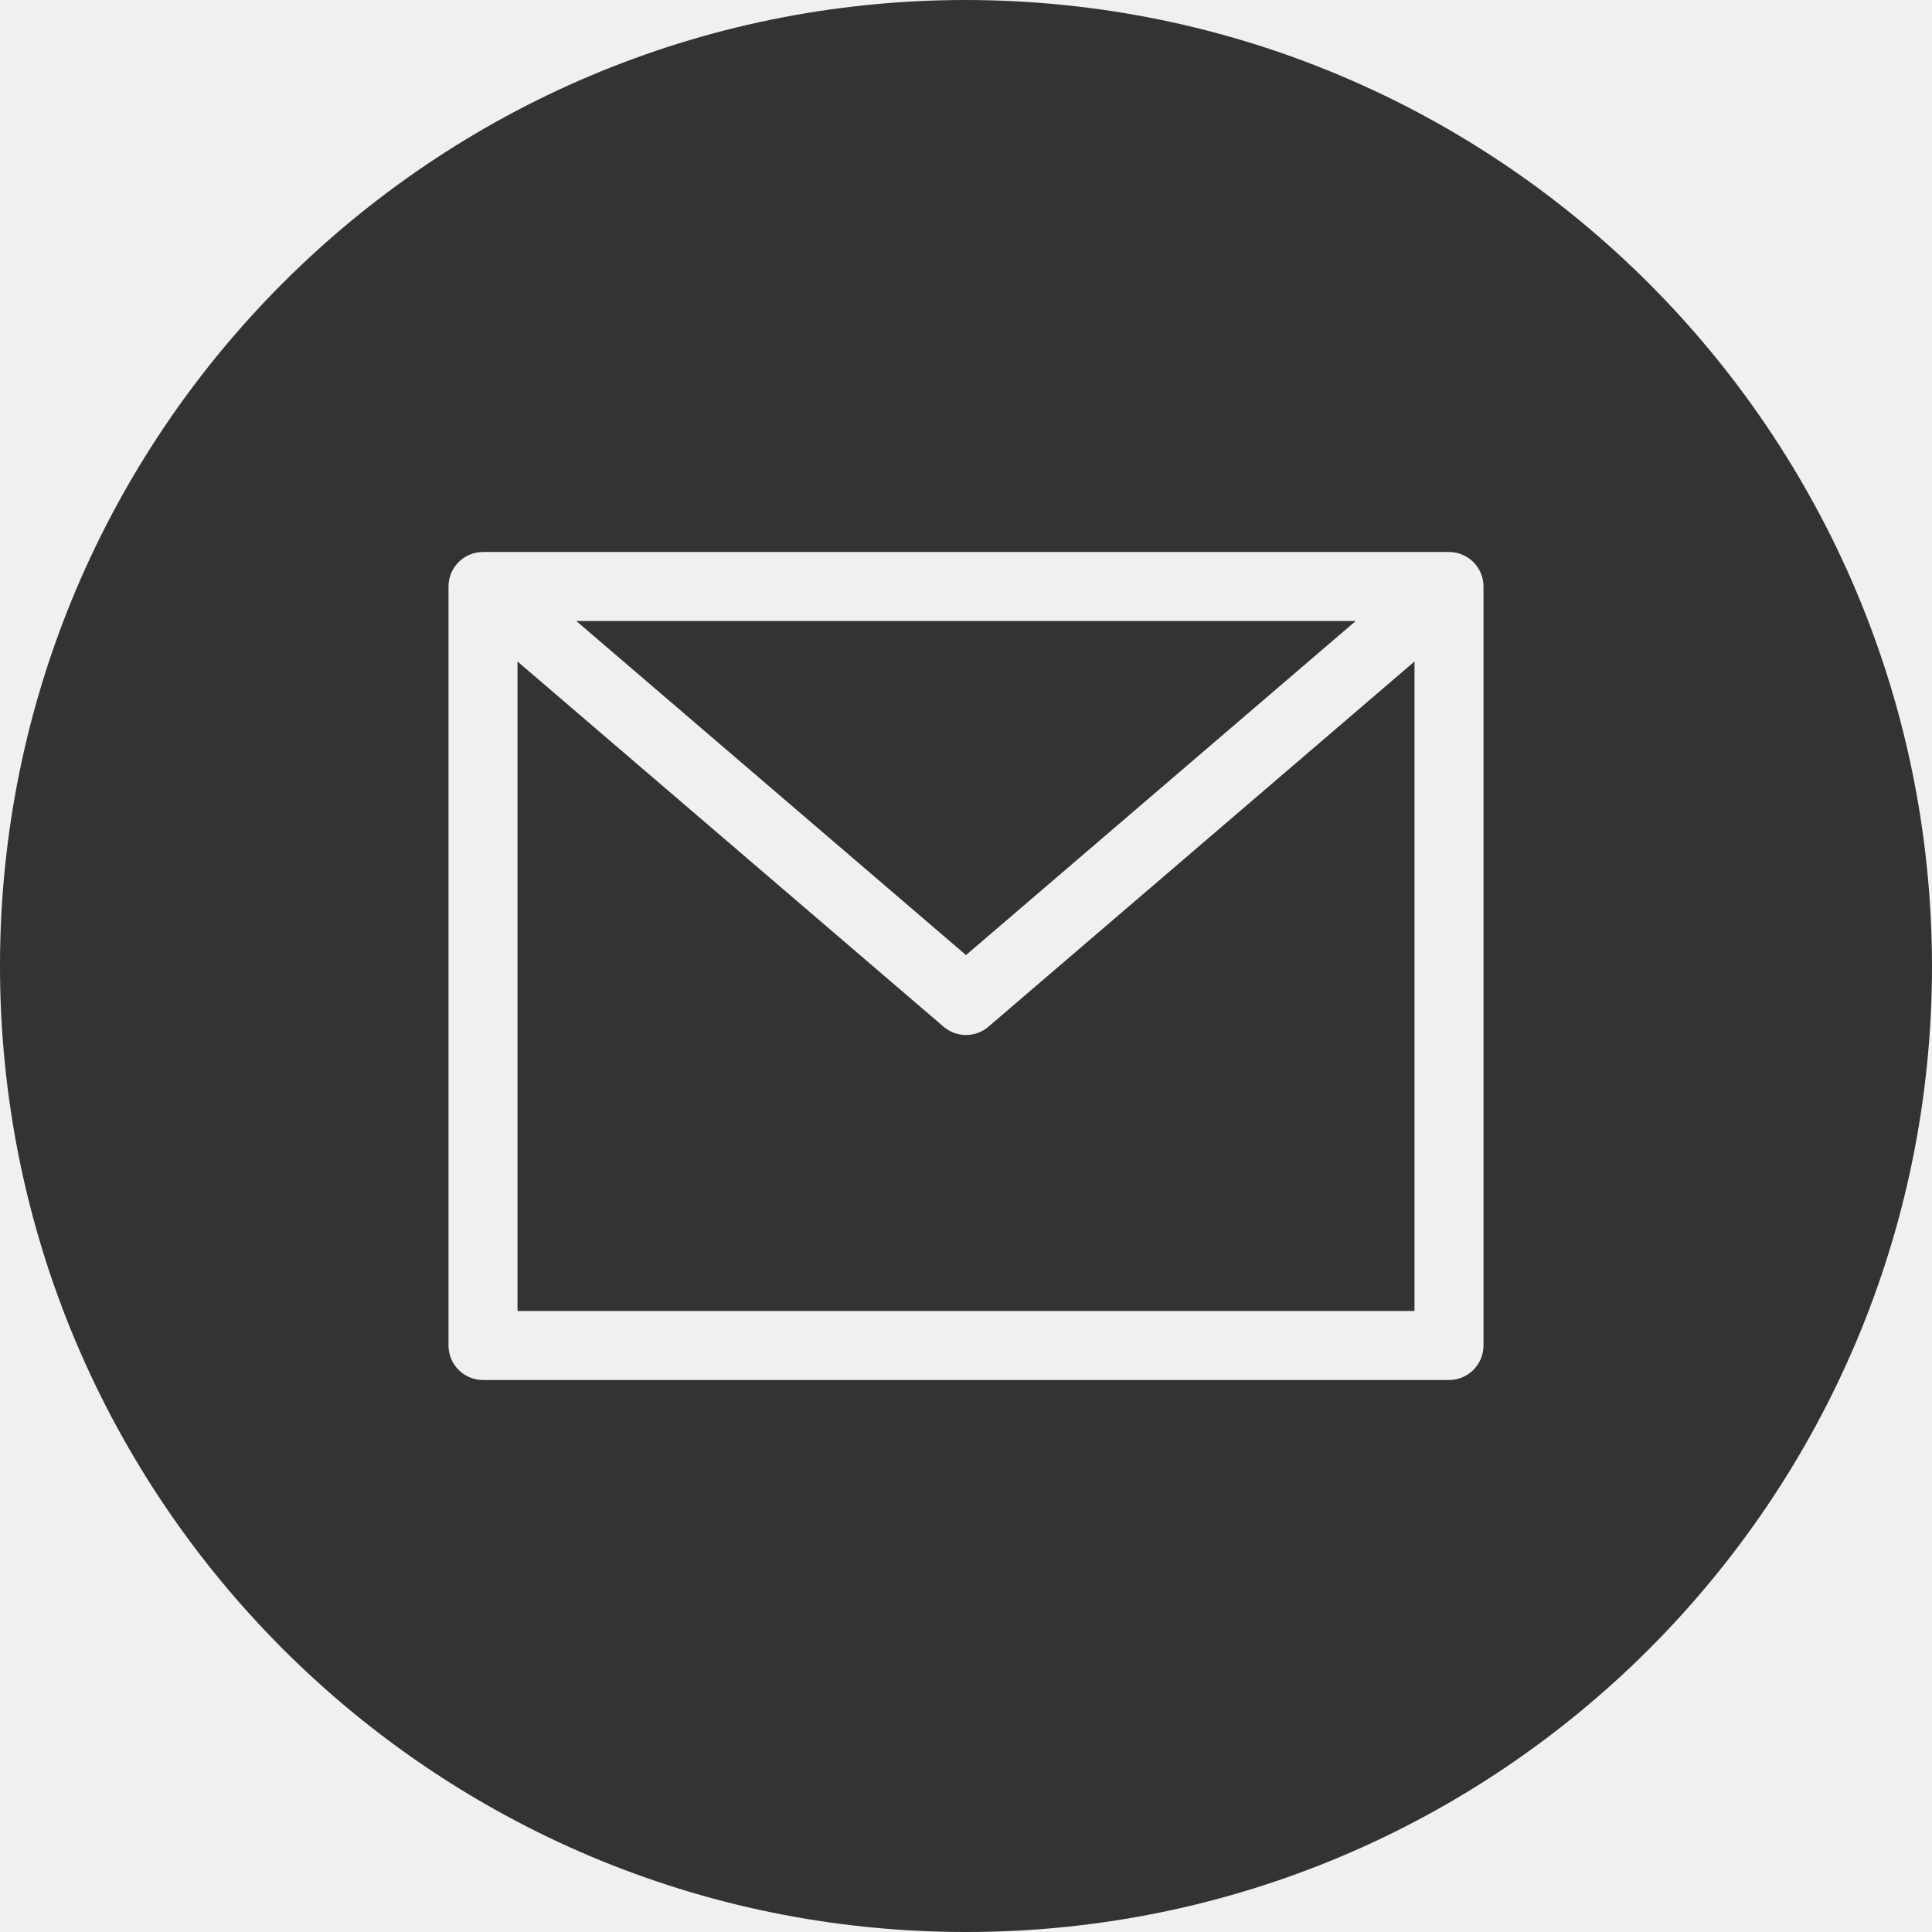
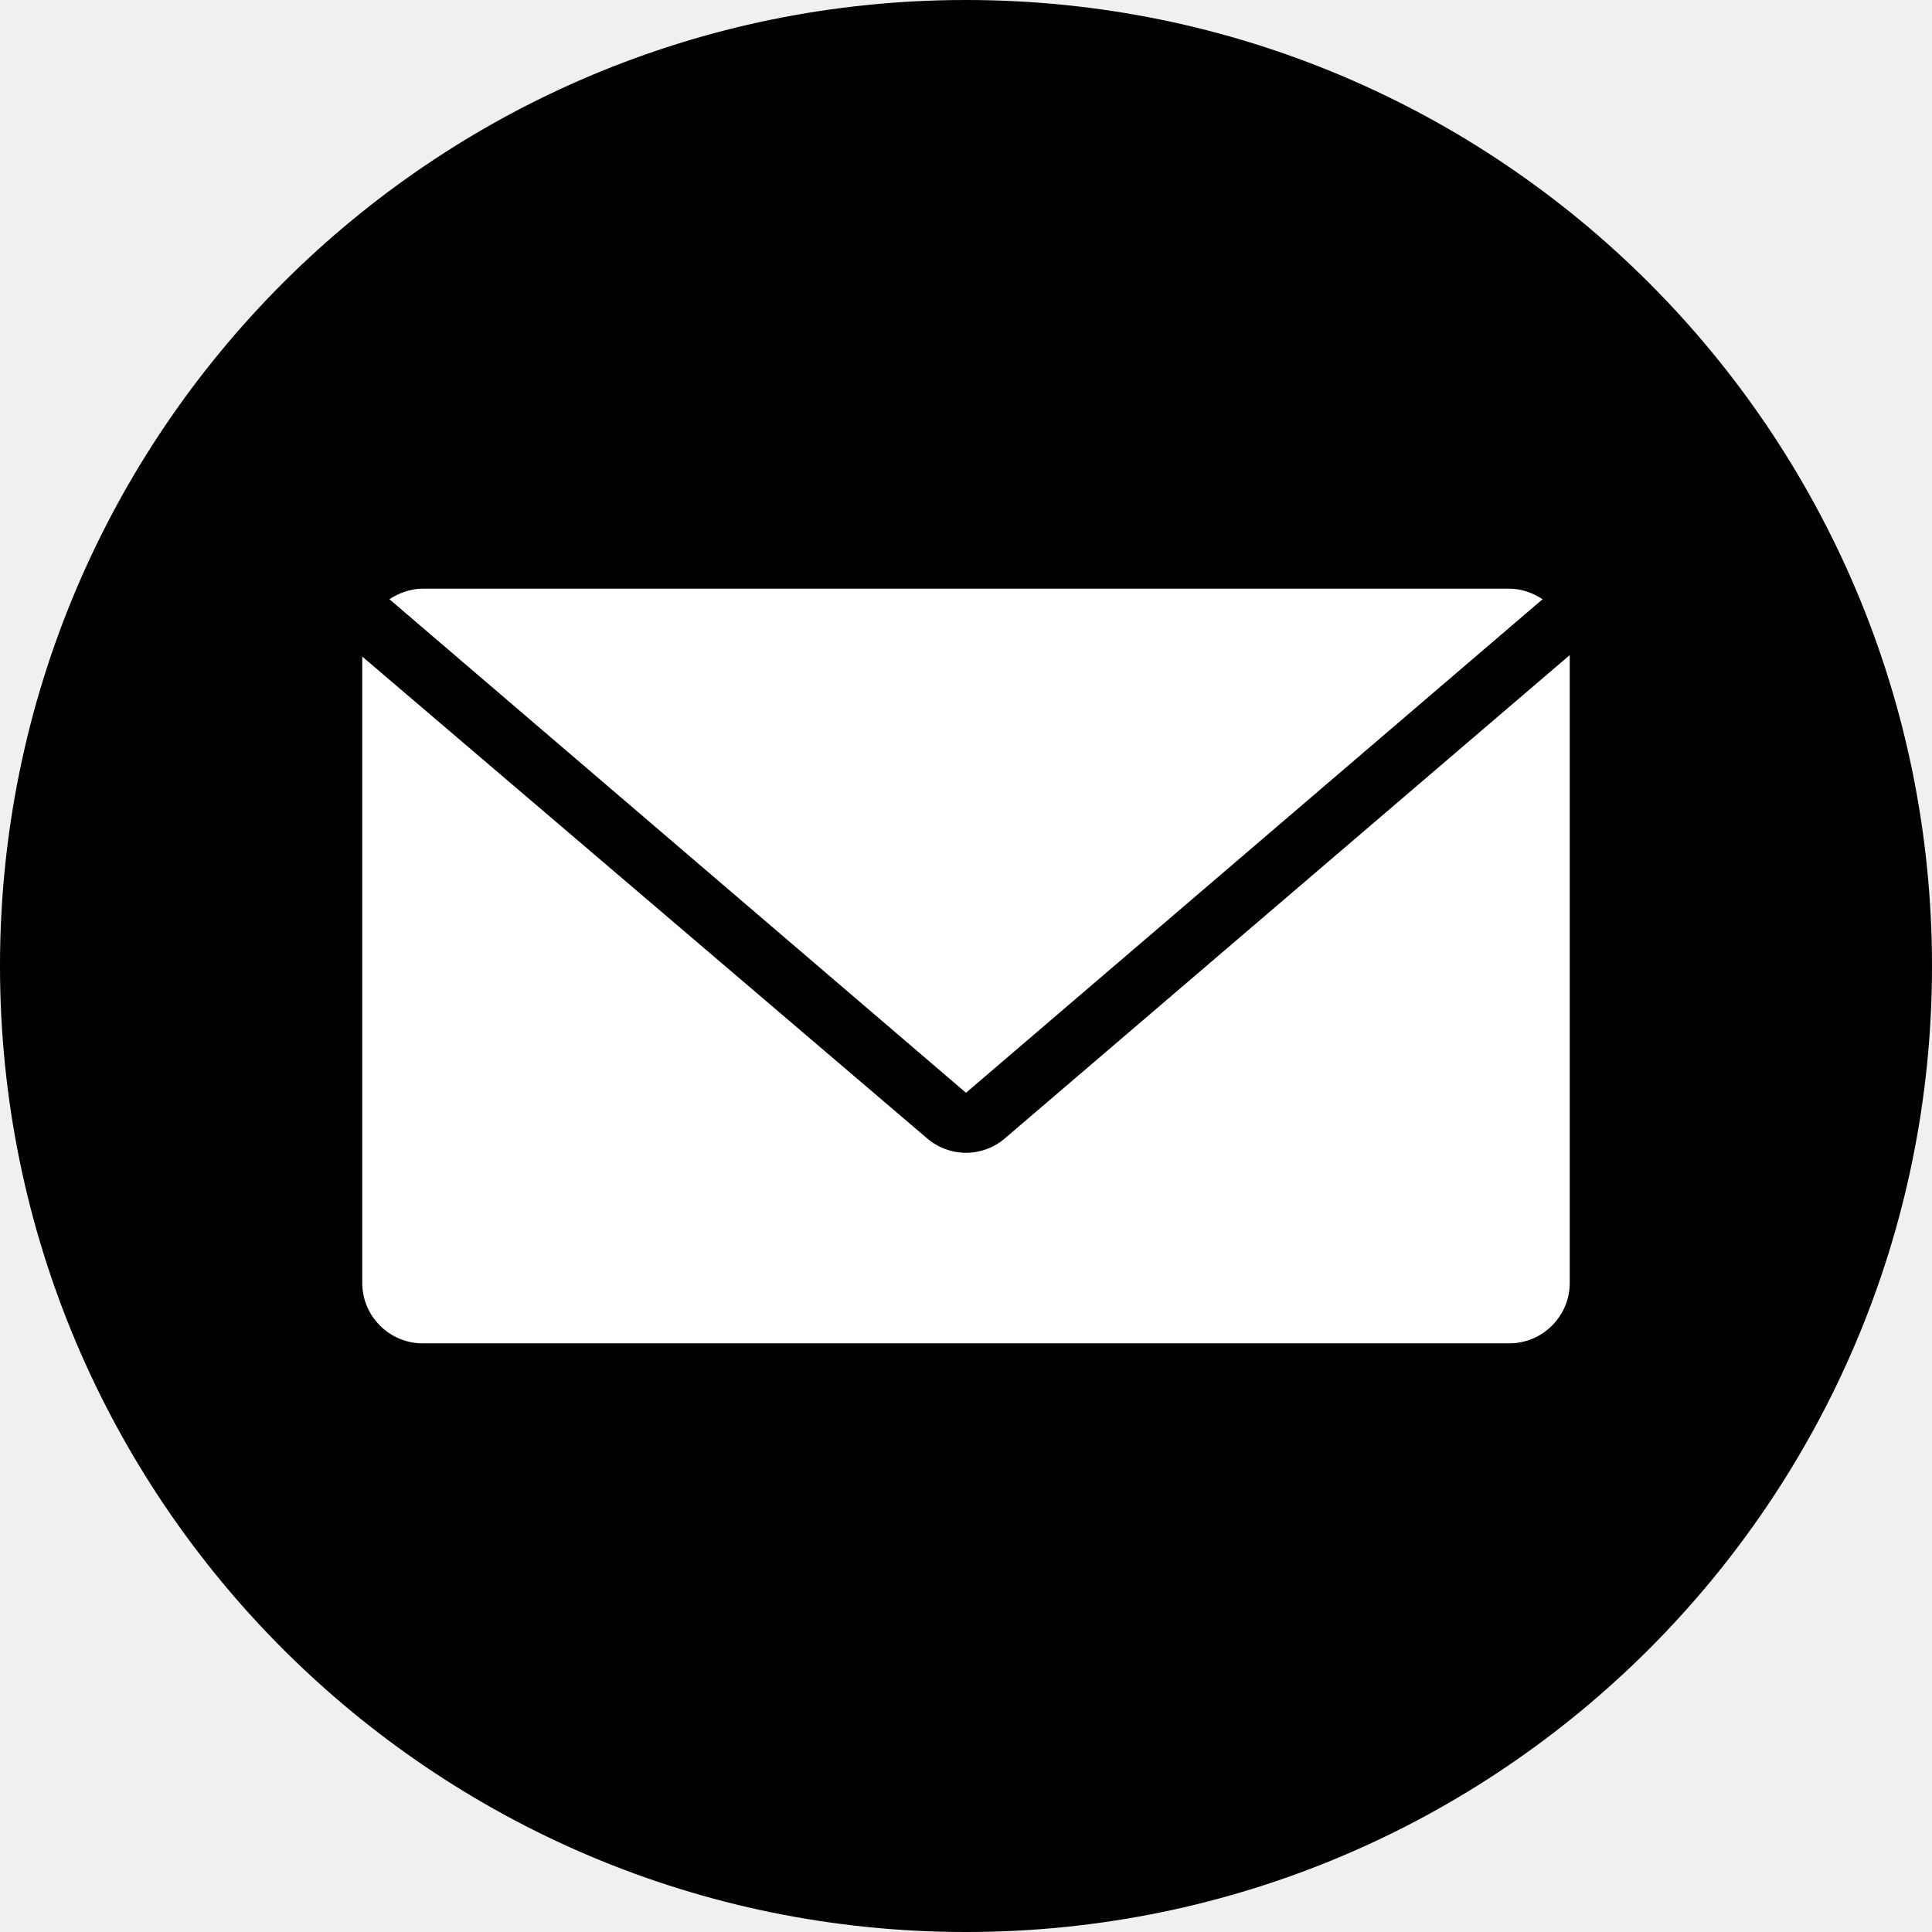
- <svg xmlns="http://www.w3.org/2000/svg" fill="#333" height="448pt" viewBox="0 0 448 448" width="448pt">
-   <path d="m314.375 144h-180.75l90.375 77.465zm0 0" />
-   <path d="m224 240c-1.91 0-3.758-.684-5.207-1.93l-98.793-84.68v150.609h208v-150.609l-98.793 84.68c-1.449 1.246-3.297 1.93-5.207 1.93zm0 0" />
-   <path d="m224 0c-123.711 0-224 100.289-224 224s100.289 224 224 224 224-100.289 224-224c-.141-123.652-100.348-223.859-224-224zm120 312c0 4.418-3.582 8-8 8h-224c-4.418 0-8-3.582-8-8v-176c0-4.418 3.582-8 8-8h224c4.418 0 8 3.582 8 8zm0 0" />
+ <svg xmlns="http://www.w3.org/2000/svg" id="Layer_1" style="enable-background:new 0 0 128 128;" version="1.1" viewBox="0 0 128 128" xml:space="preserve">
+   <style type="text/css">
+ 	.st0{fill:#FFFFFF;}
+ </style>
+   <g>
+     <circle cx="64" cy="64" r="64" />
+   </g>
+   <g>
+     <g>
+       <path class="st0" d="M64,28" />
+     </g>
+   </g>
+   <g>
+     <g>
+       <path class="st0" d="M64,72.4l38.2-32.7c-0.6-0.4-1.4-0.7-2.2-0.7H28c-0.8,0-1.6,0.3-2.2,0.7L64,72.4z" />
+     </g>
+     <g>
+       <path class="st0" d="M66.6,75.4c-1.5,1.3-3.7,1.3-5.2,0L24,43.5V85c0,2.2,1.8,4,4,4h72c2.2,0,4-1.8,4-4V43.4L66.6,75.4z" />
+     </g>
+   </g>
</svg>
